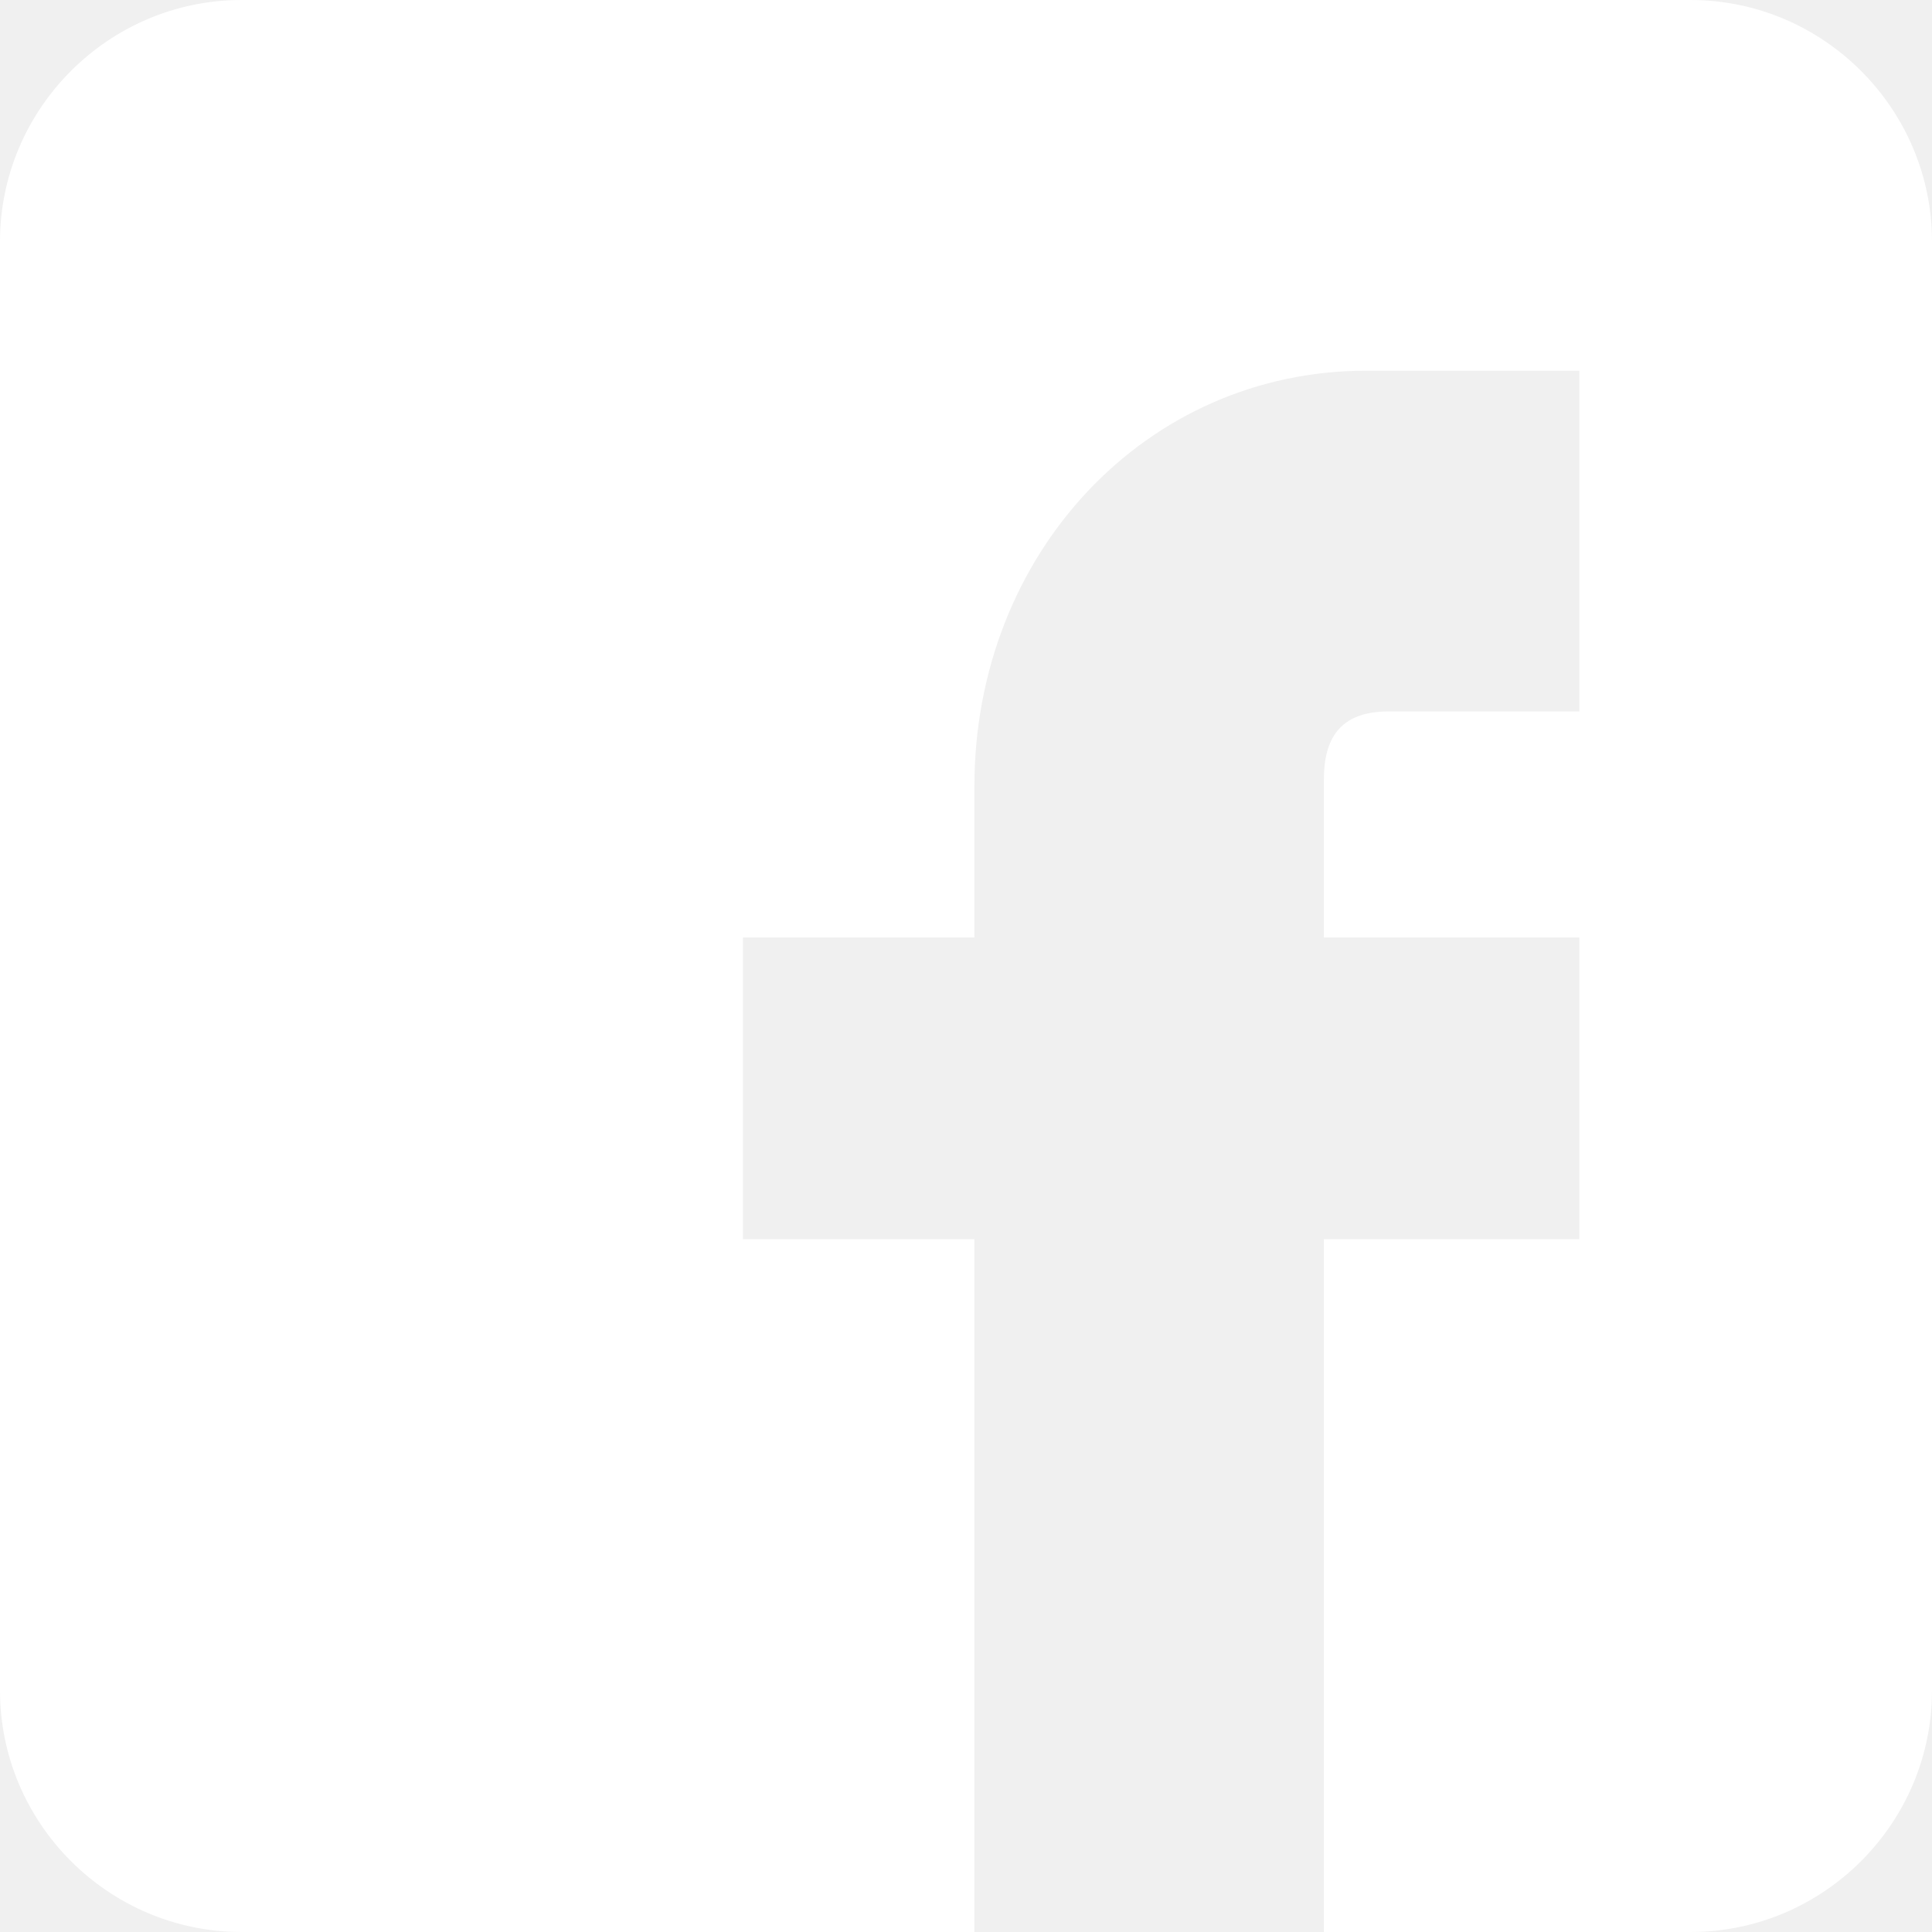
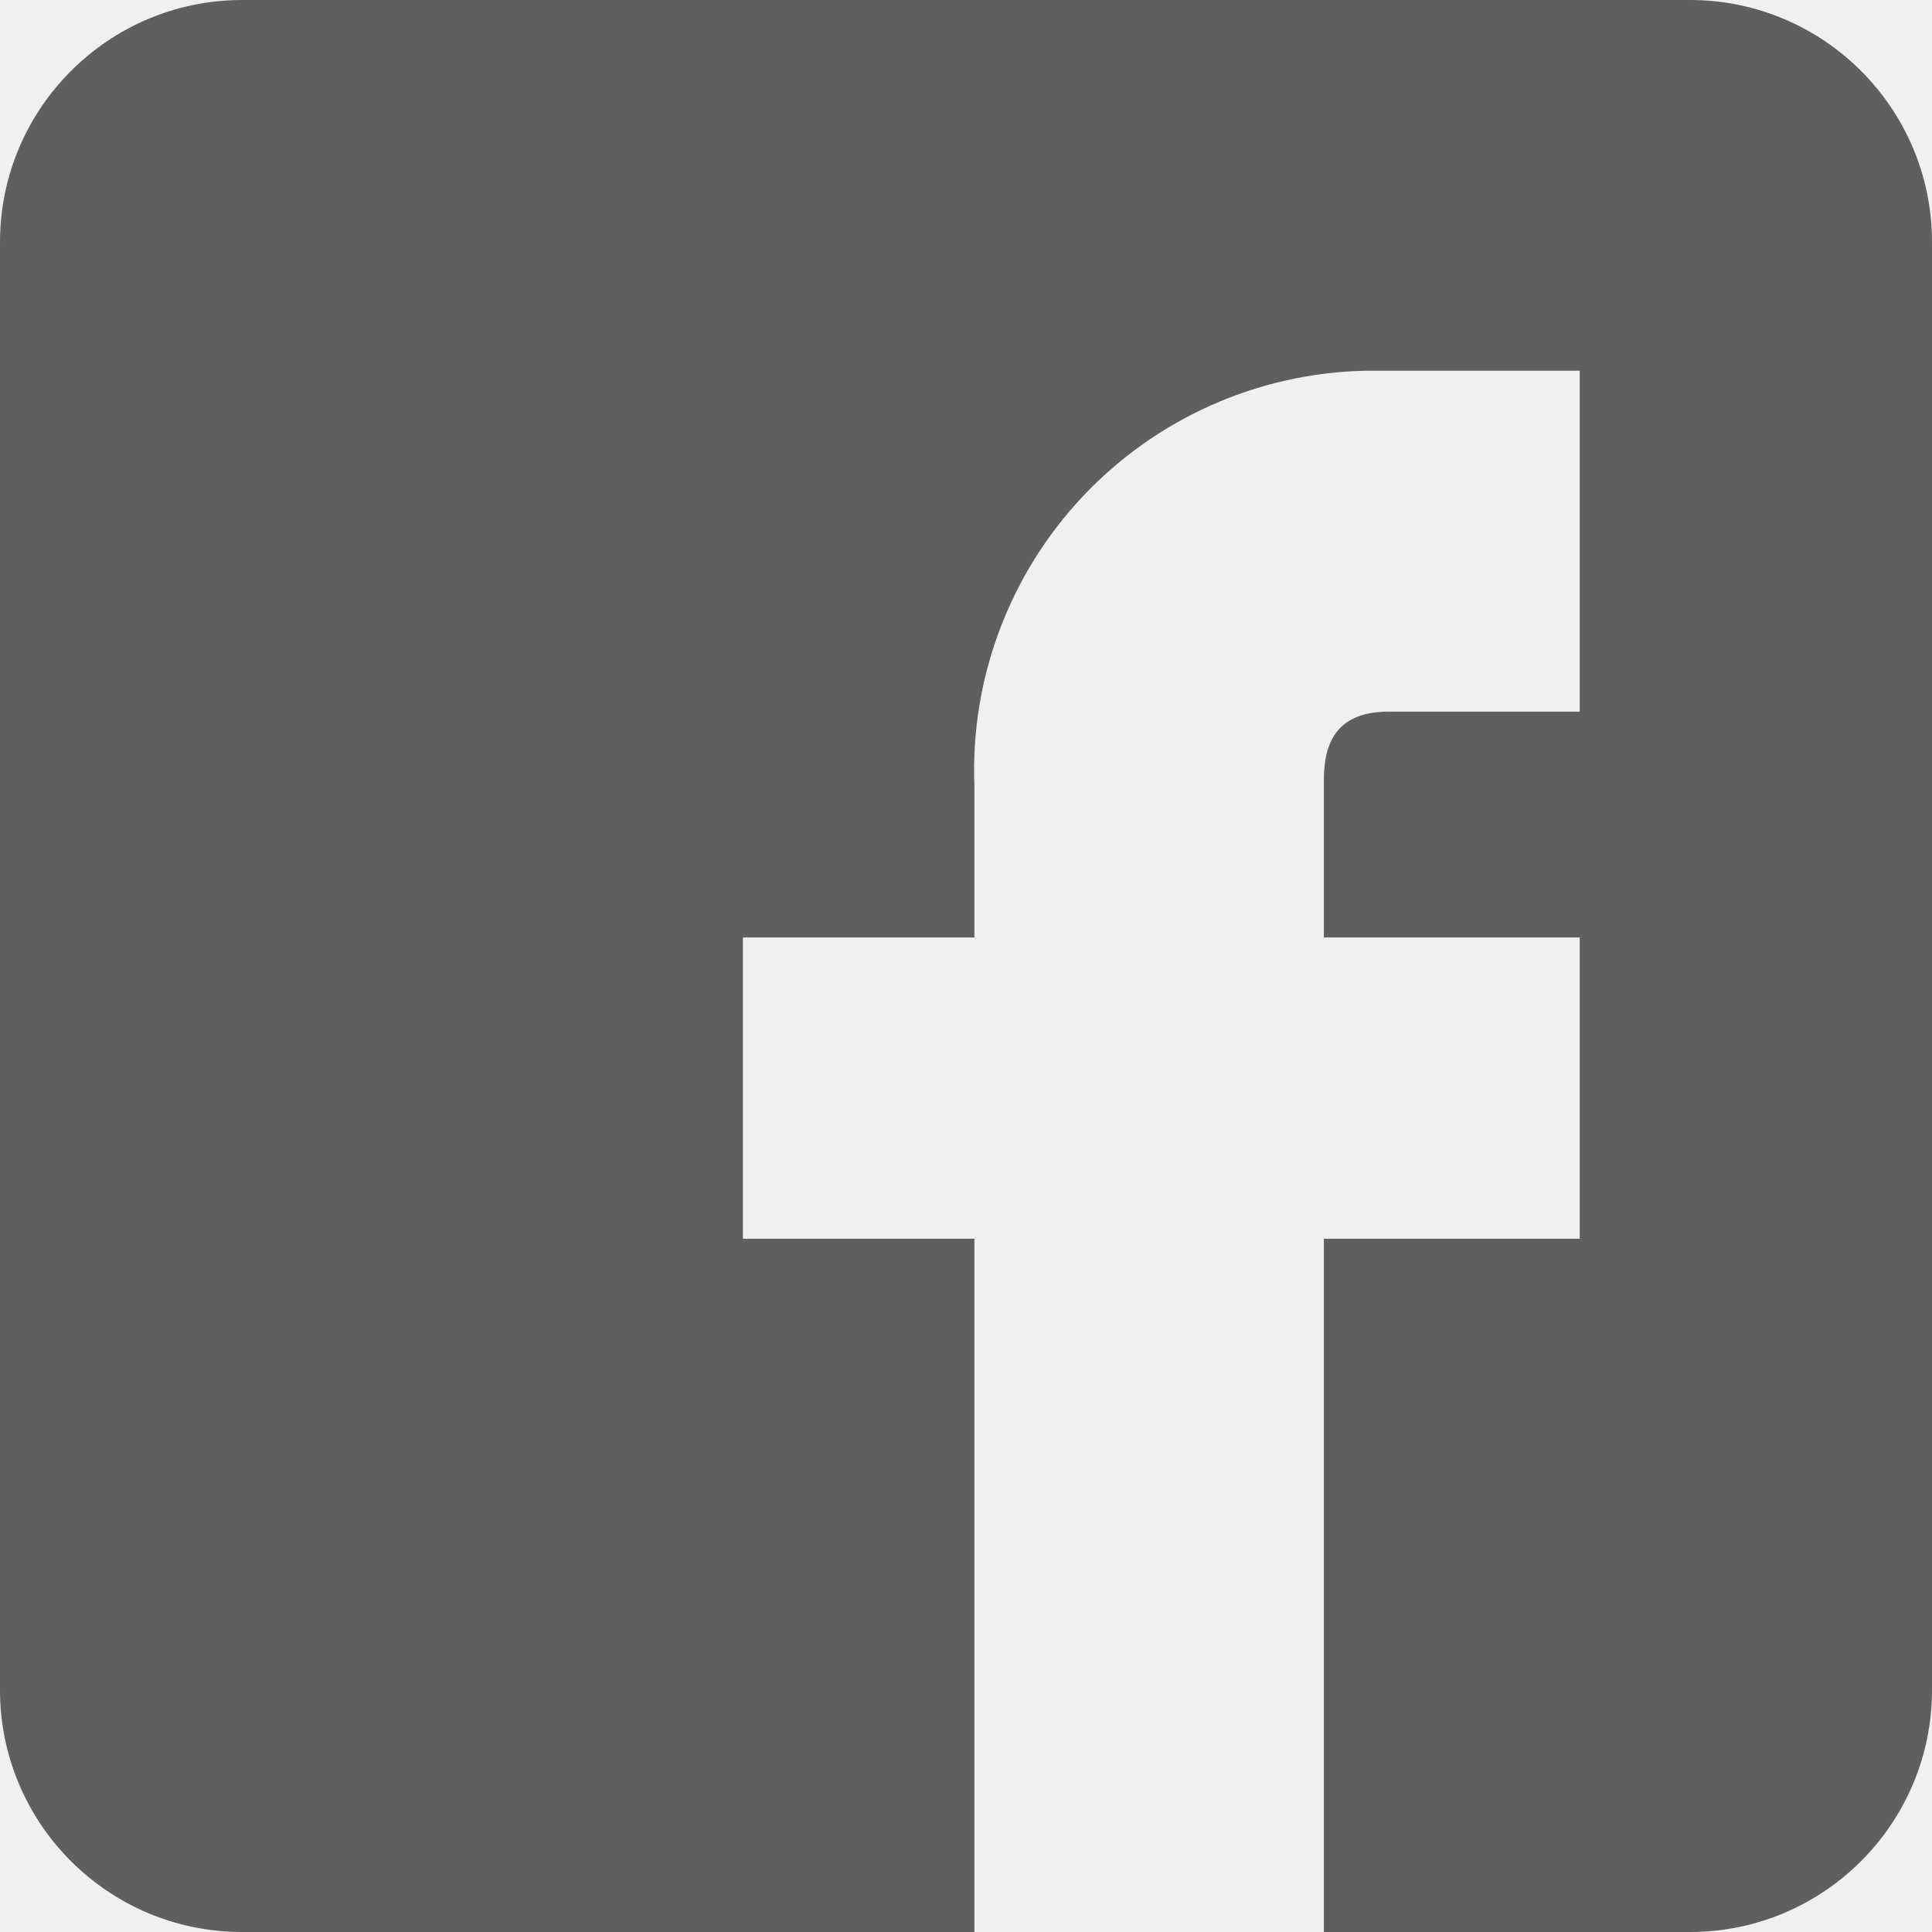
- <svg xmlns="http://www.w3.org/2000/svg" version="1.1" id="Layer_1" x="0px" y="0px" width="17px" height="17px" viewBox="0 0 17 17" enable-background="new 0 0 17 17" xml:space="preserve">
-   <path fill="#FFFFFF" d="M14.875,0H2.125C0.956,0,0,0.957,0,2.125v12.75C0,16.045,0.956,17,2.125,17h6.449v-6.096H6.537V8.249h2.037  v-1.33c0-2.051,1.513-3.657,3.446-3.657h1.877V6.26h-1.679c-0.439,0-0.569,0.252-0.569,0.601v1.388h2.248v2.655h-2.248V17h3.226  C16.045,17,17,16.045,17,14.875V2.125C17,0.957,16.045,0,14.875,0z" />
+ <svg xmlns="http://www.w3.org/2000/svg" width="17" height="17" viewBox="0 0 17 17">
+   <path id="dark-facebook-icon" d="M14.875,0H2.125A2.132,2.132,0,0,0,0,2.125v12.75A2.13,2.13,0,0,0,2.125,17H8.574V10.9H6.537V8.249H8.574V6.919A3.518,3.518,0,0,1,12.02,3.262H13.9v3H12.218c-.439,0-.569.252-.569.6V8.249H13.9V10.9H11.649V17h3.226A2.13,2.13,0,0,0,17,14.875V2.125A2.131,2.131,0,0,0,14.875,0Z" fill="#5e5f61" />
</svg>
